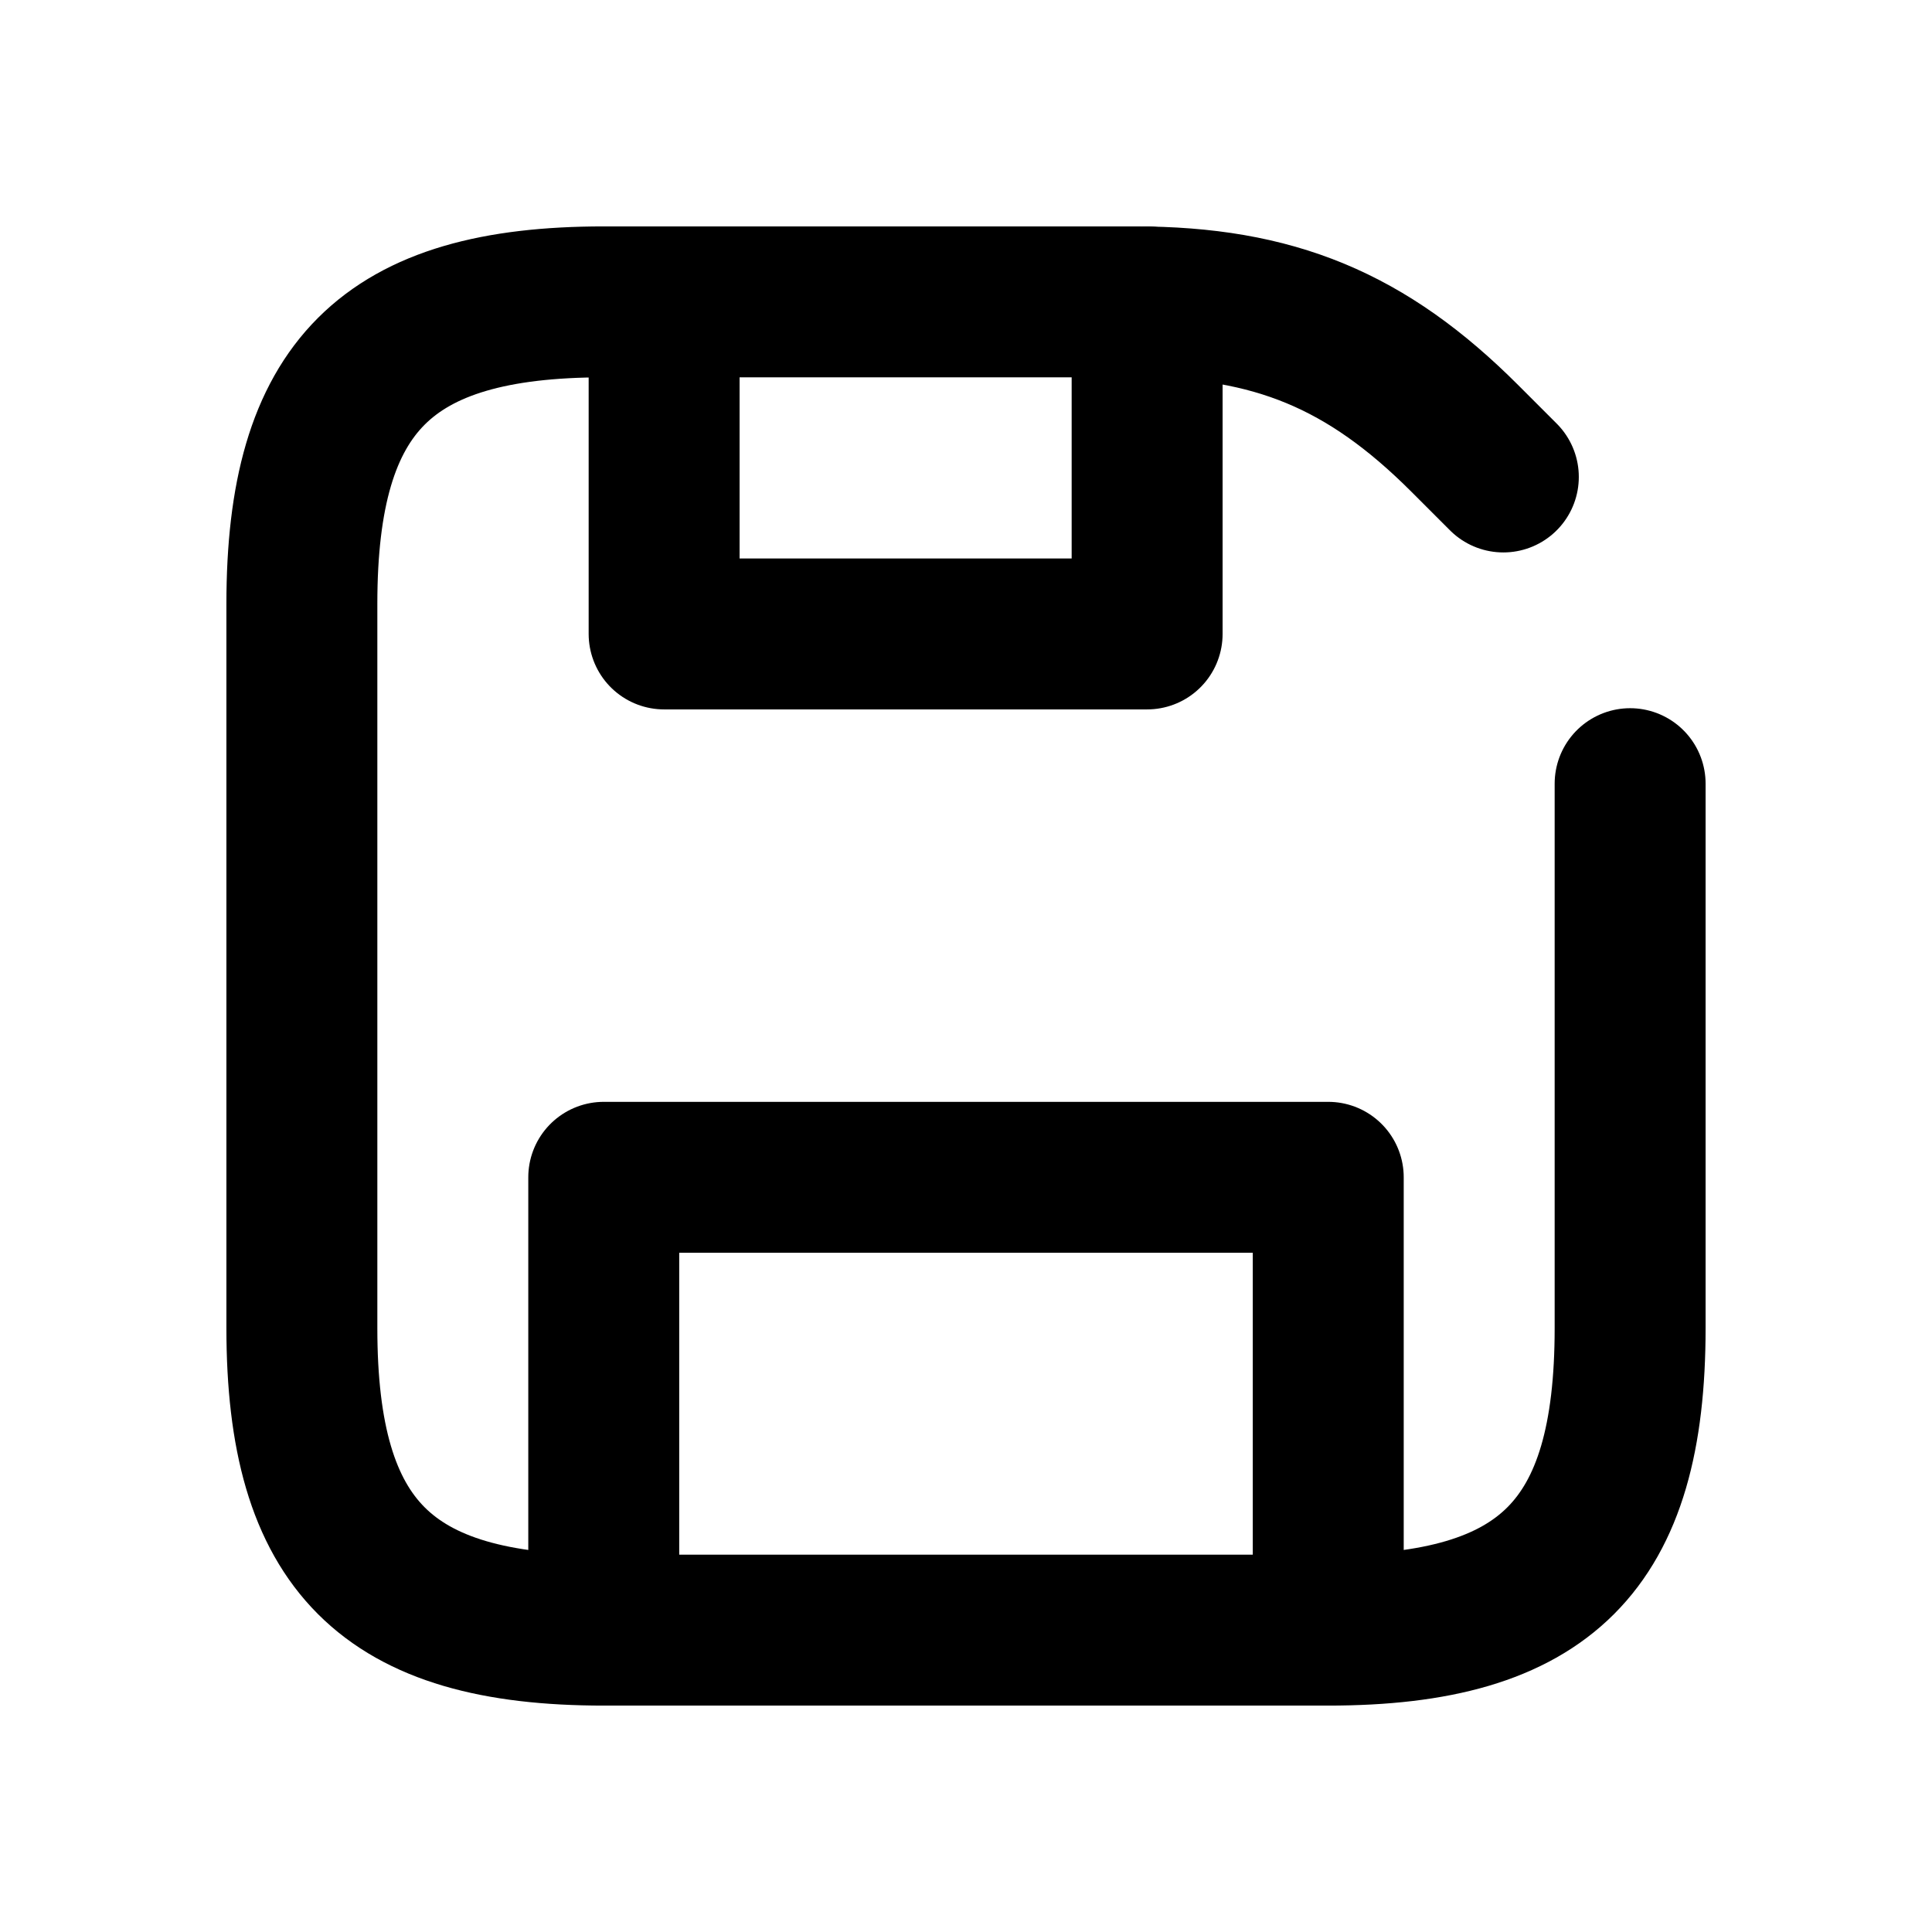
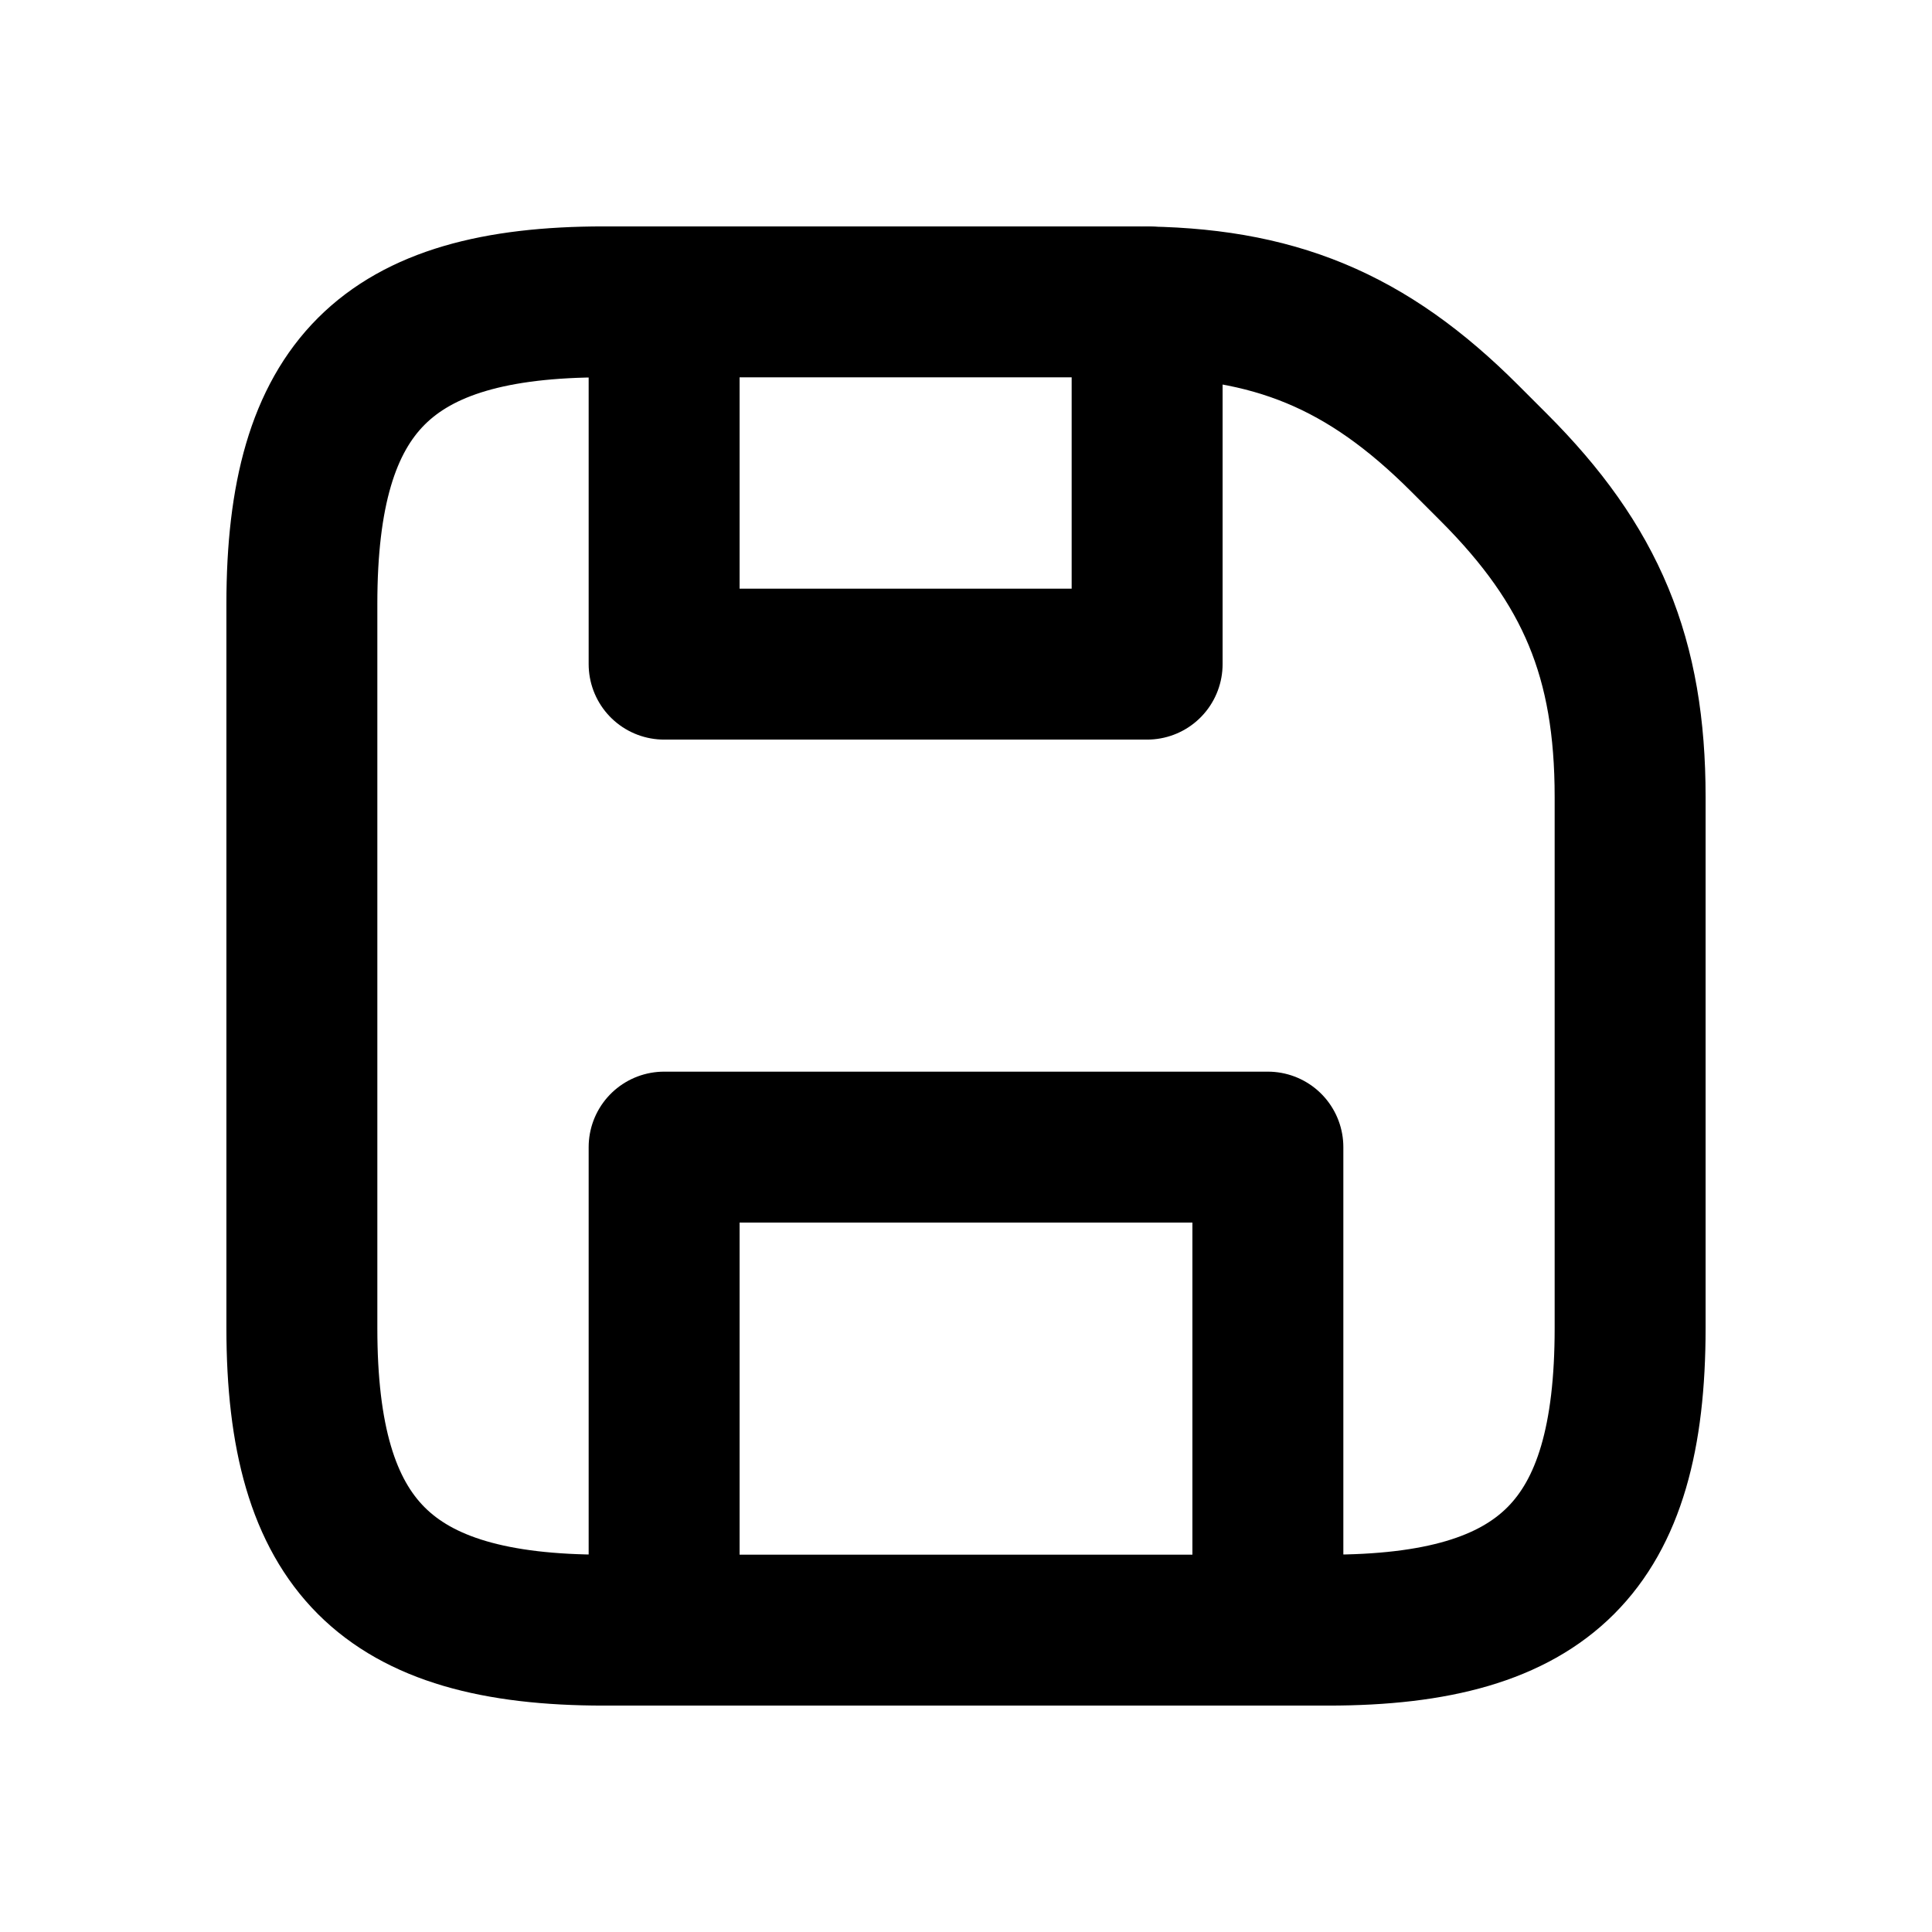
<svg xmlns="http://www.w3.org/2000/svg" width="16" height="16" viewBox="0 0 16 16" fill="none" stroke="currentColor" stroke-width="1.25" stroke-linecap="round" stroke-linejoin="round">
-   <path d="M13.5 6.49C13.5 6.53 13.5 6.56 13.5 6.6L13.5 11C13.5 12.8 12.8 13.5 11 13.5L5 13.5C3.2 13.5 2.5 12.8 2.5 11L2.5 5C2.5 3.2 3.2 2.5 5 2.5L9.4 2.5C10.55 2.5 11.32 2.82 12.13 3.63L12.37 3.87C12.4 3.9 12.42 3.92 12.45 3.95" />
-   <path d="M5.5 2.5v2.75h4V2.5M5 13.5v-3.75h6v3.75" />
+   <path d="M5 2.5L9.4 2.5C10.55 2.5 11.32 2.82 12.13 3.63L12.37 3.87C13.18 4.68 13.5 5.45 13.5 6.6L13.5 11C13.5 12.8 12.8 13.5 11 13.5L5 13.5C3.2 13.5 2.5 12.8 2.5 11L2.5 5C2.5 3.2 3.2 2.5 5 2.5Z" />
+   <path d="M5.5 2.5L5.5 5.5L9.5 5.5L9.5 2.5M5.5 13.5L5.5 9.5L10.5 9.5L10.5 13.5" />
</svg>
